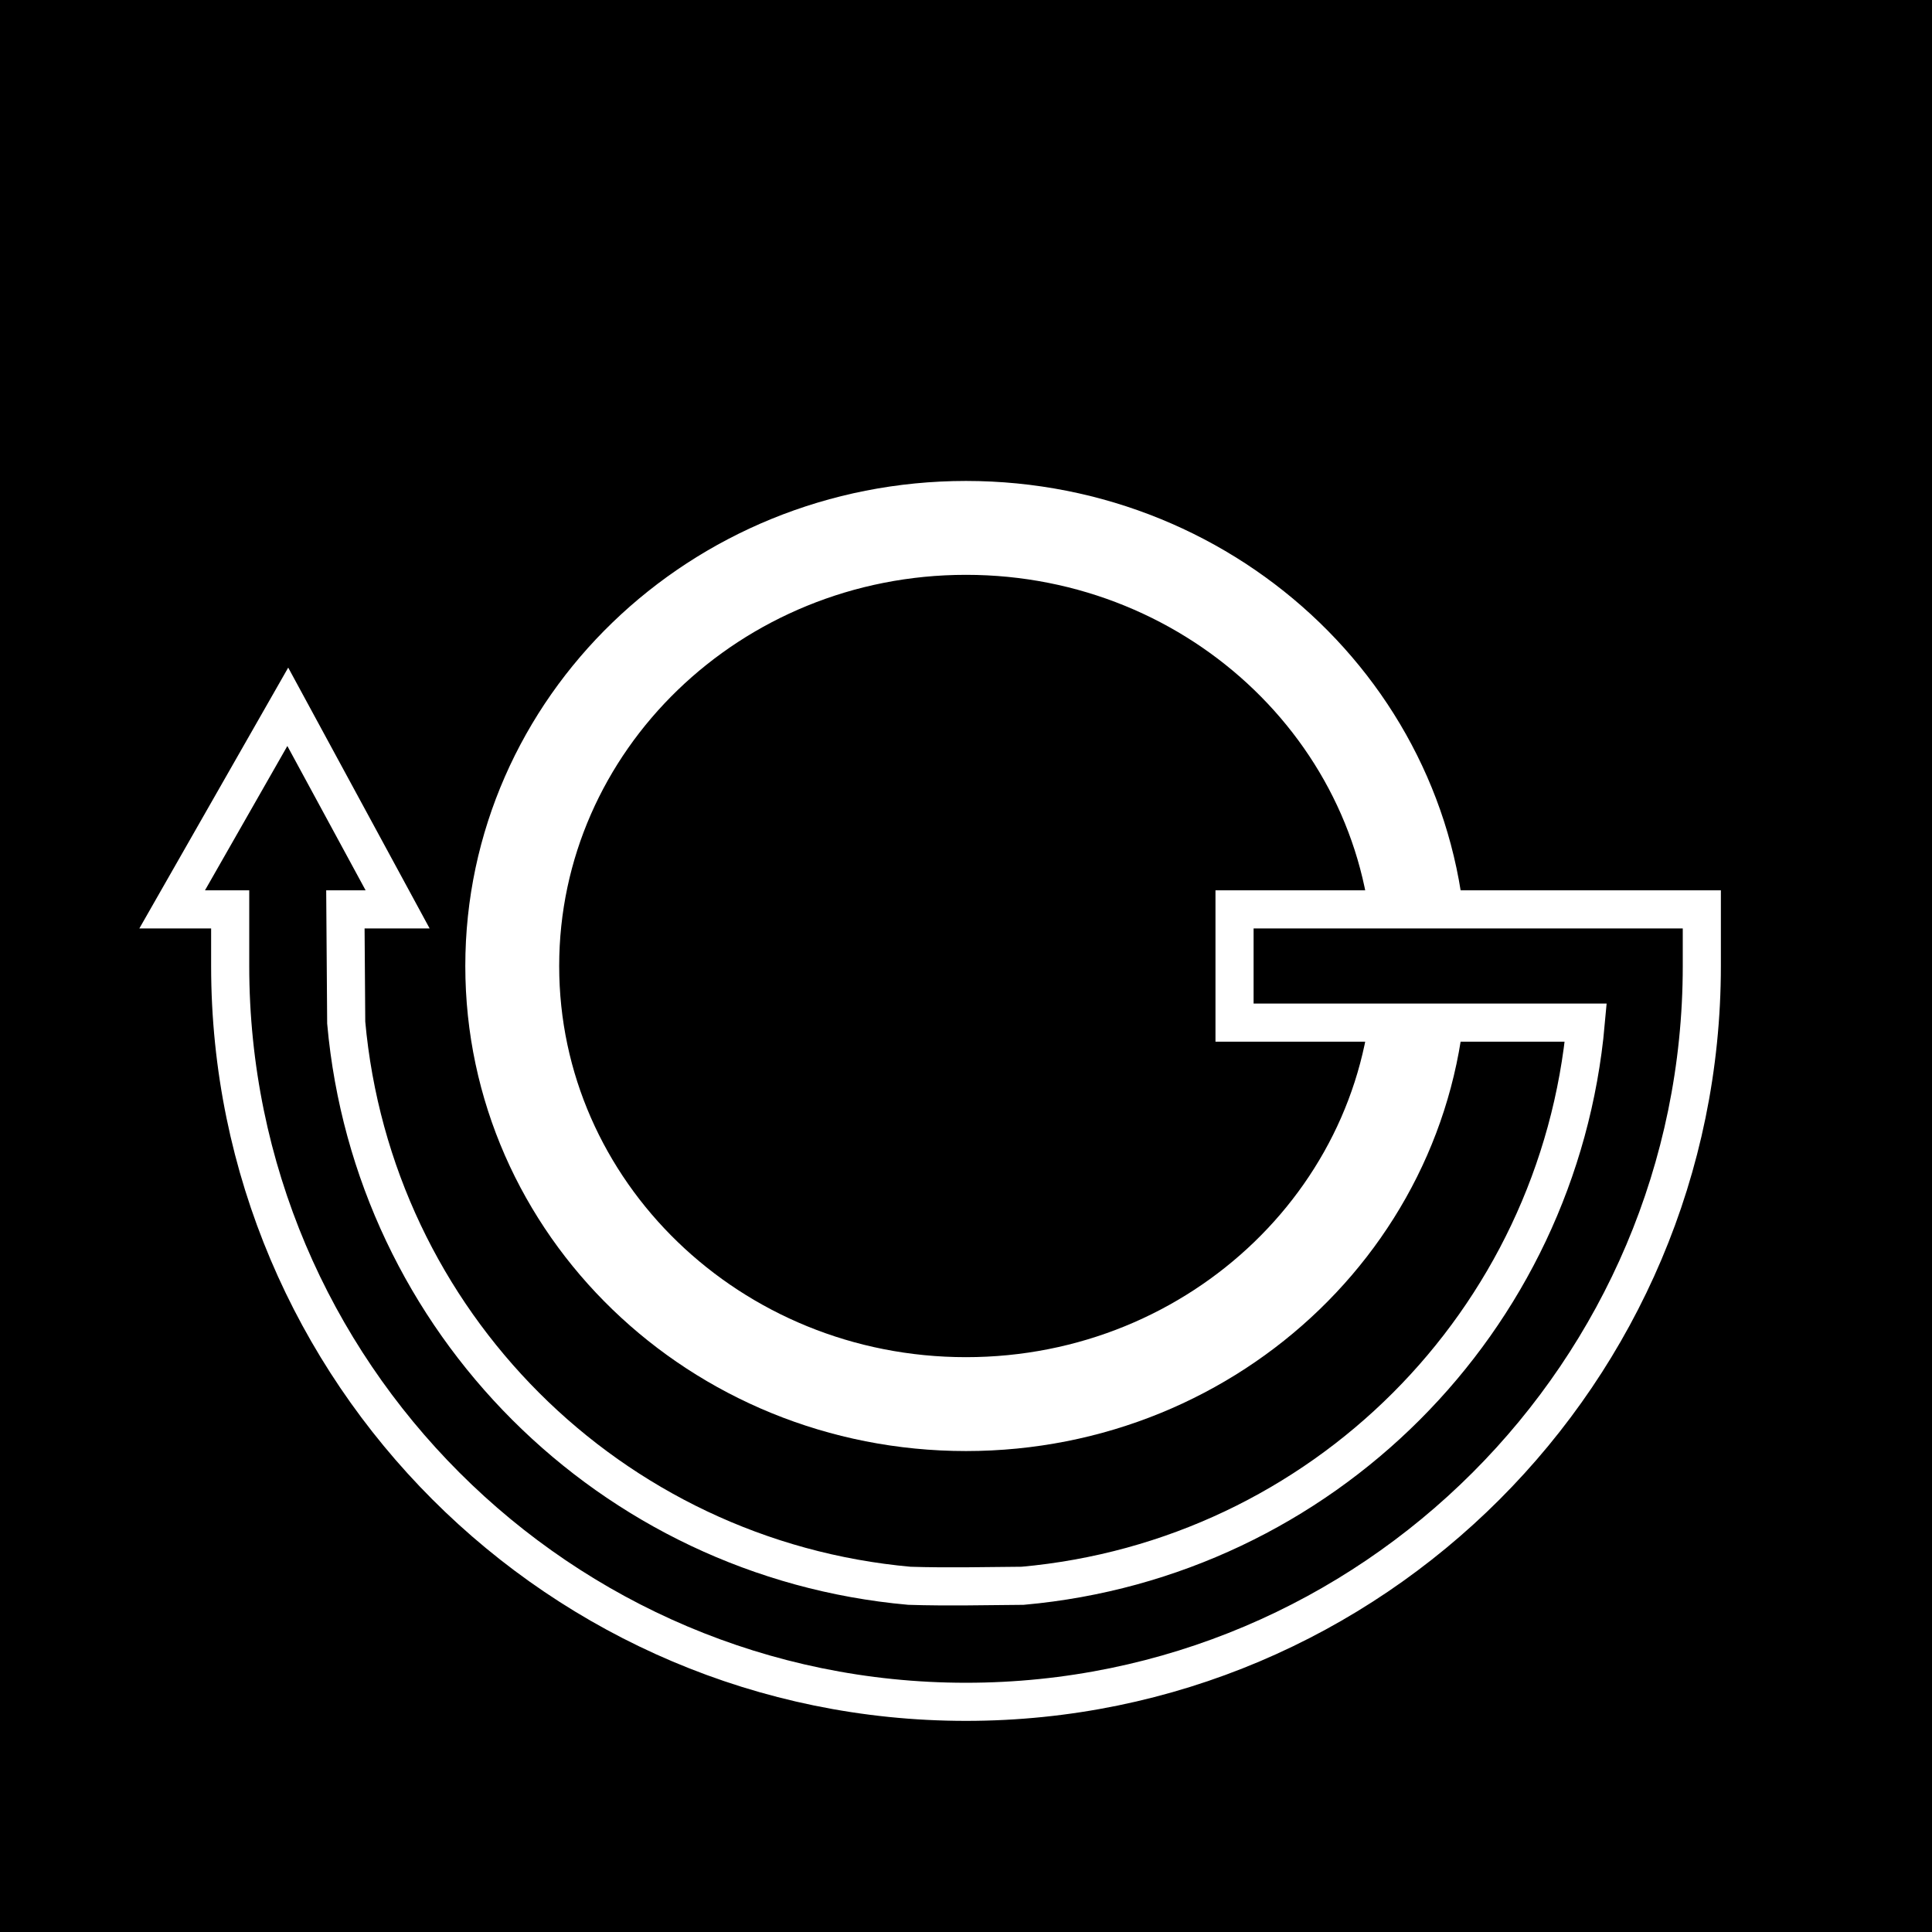
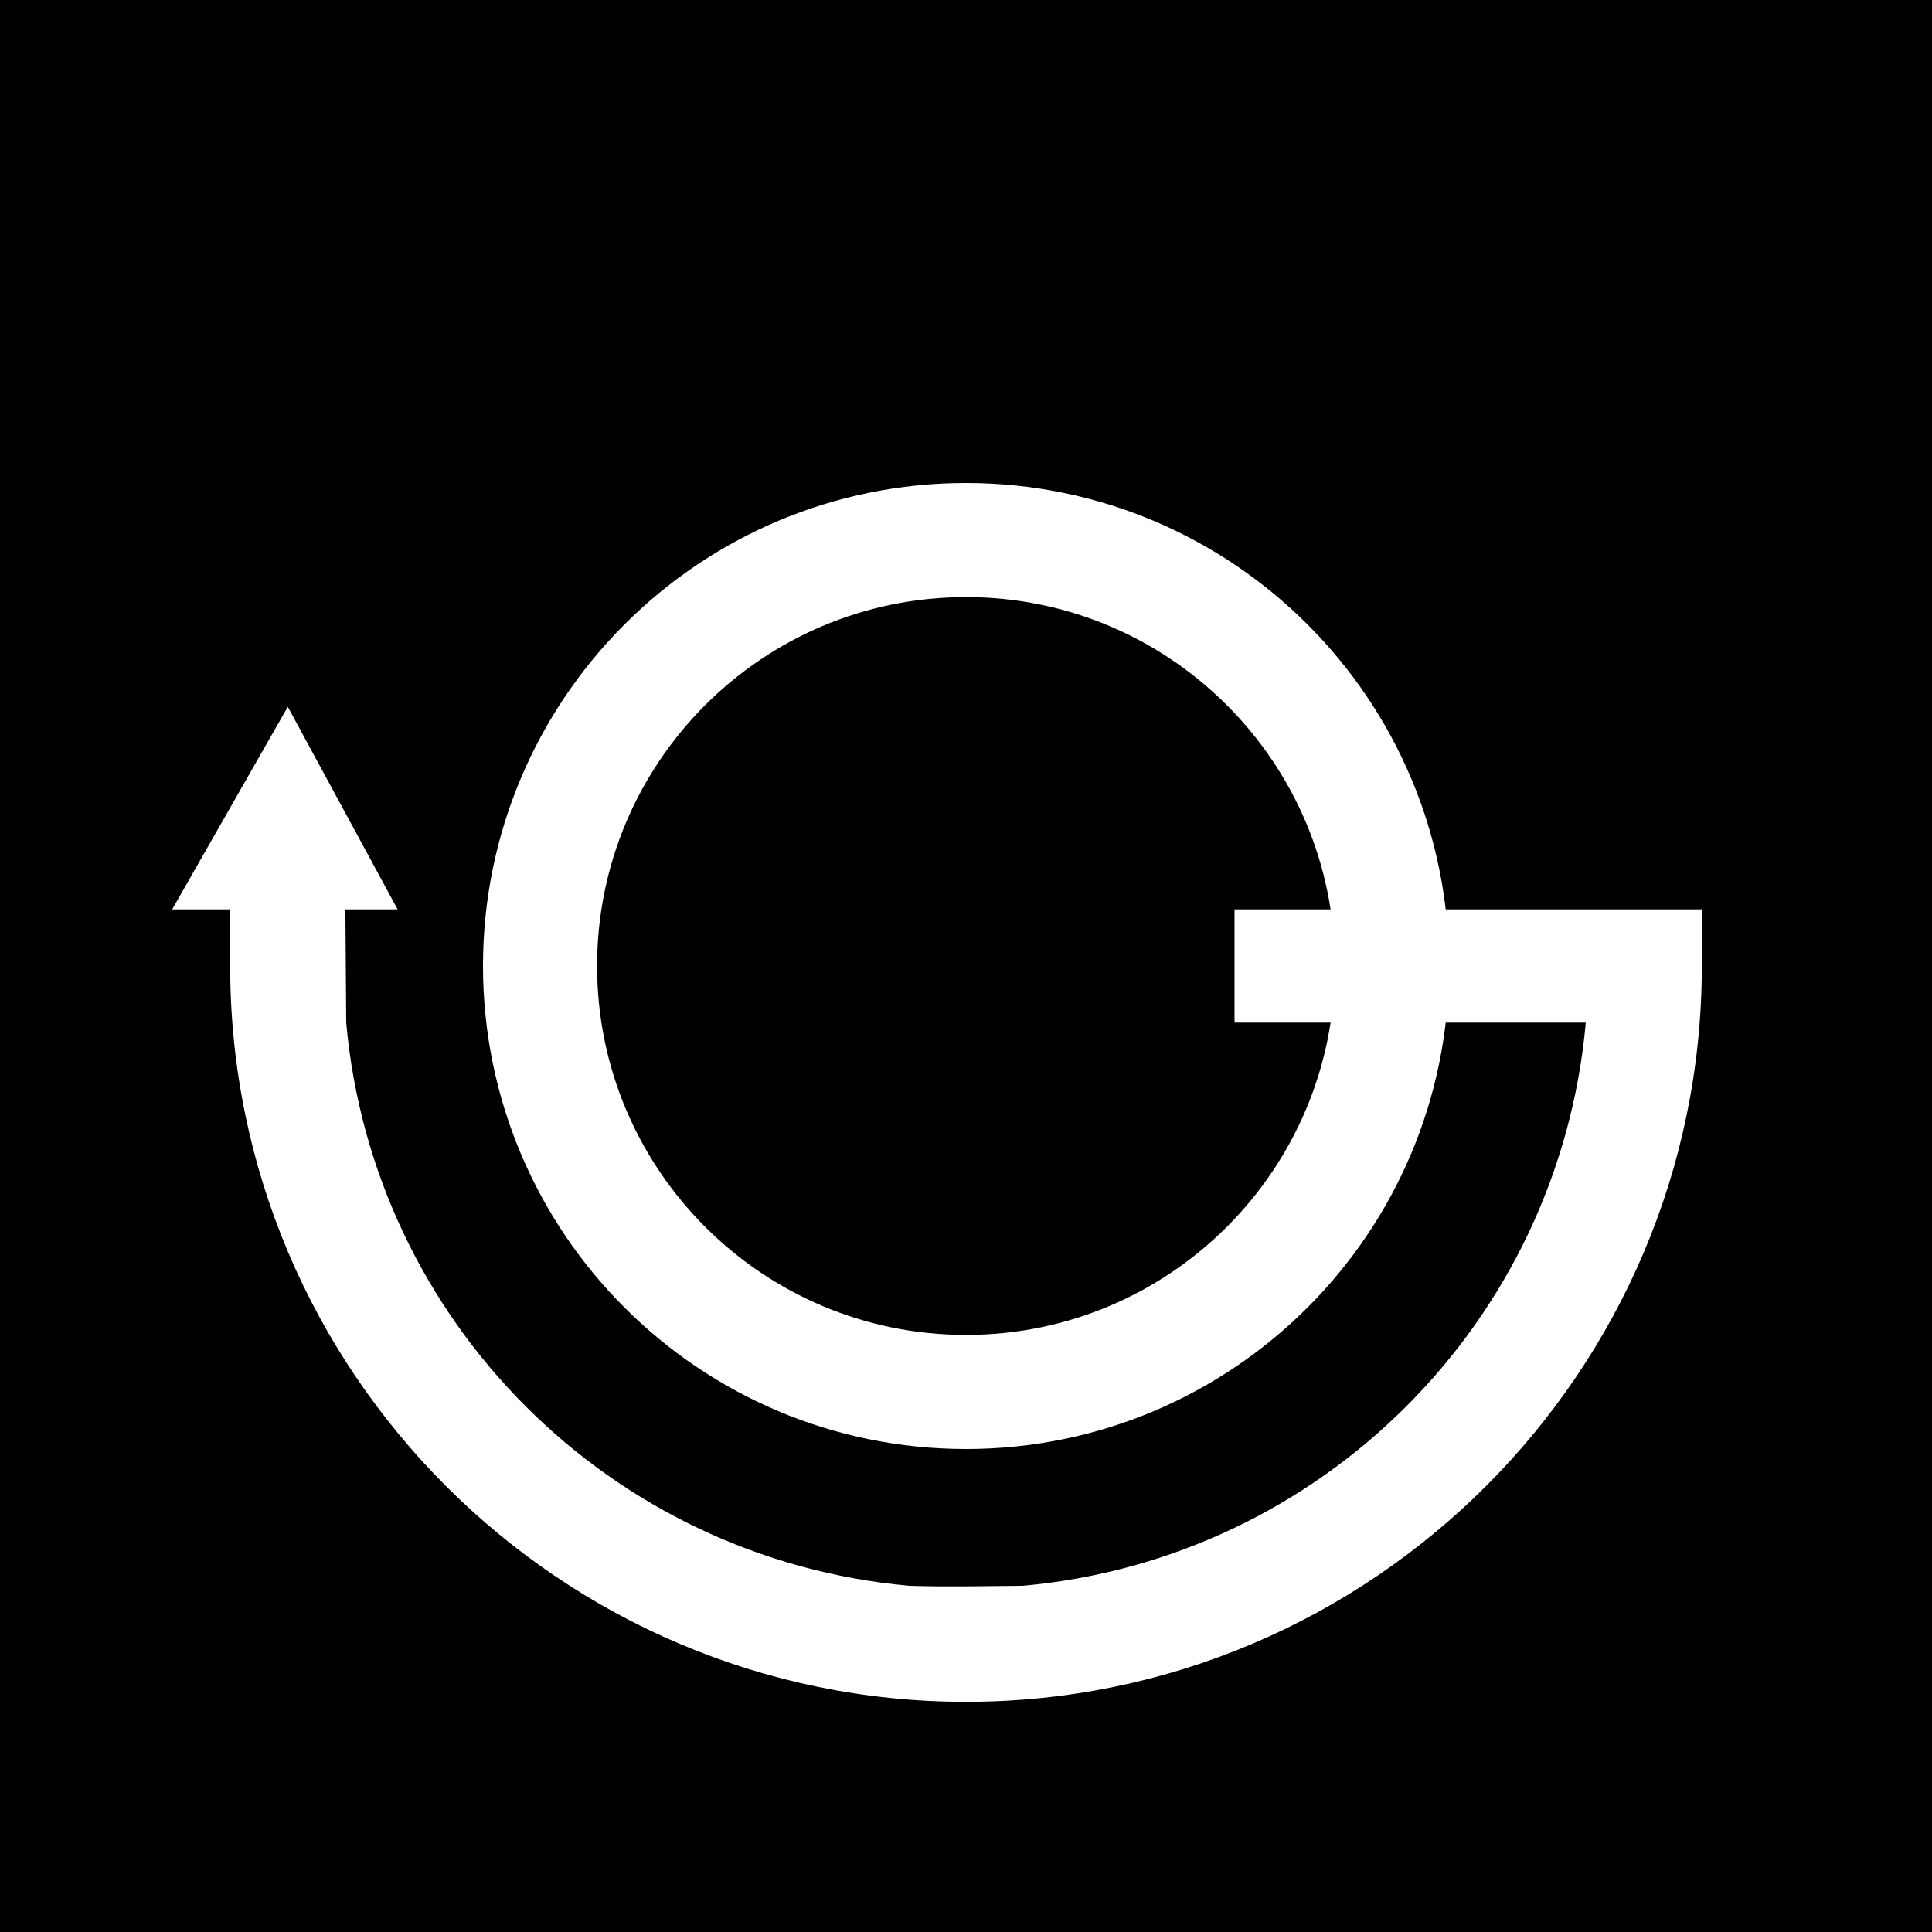
- <svg xmlns="http://www.w3.org/2000/svg" xmlns:ns1="http://www.openswatchbook.org/uri/2009/osb" xmlns:xlink="http://www.w3.org/1999/xlink" viewBox="0 0 512 512" id="svg2" version="1.1" width="100%" height="100%">
+ <svg xmlns="http://www.w3.org/2000/svg" xmlns:xlink="http://www.w3.org/1999/xlink" viewBox="0 0 512 512" id="svg2" version="1.1" width="100%" height="100%">
  <defs id="defs10">
    <marker orient="auto" refY="0.0" refX="0.0" id="EmptyTriangleOutS" style="overflow:visible">
      <path id="path4149" d="M 5.77,0.0 L -2.88,5.0 L -2.88,-5.0 L 5.77,0.0 z " style="fill-rule:evenodd;fill:#FFFFFF;stroke:#000000;stroke-width:1.0pt" transform="scale(0.2) translate(-3.0,0)" />
    </marker>
    <marker orient="auto" refY="0.0" refX="0.0" id="EmptyTriangleInM" style="overflow:visible">
      <path id="path4137" d="M 5.77,0.0 L -2.88,5.0 L -2.88,-5.0 L 5.77,0.0 z " style="fill-rule:evenodd;fill:#FFFFFF;stroke:#000000;stroke-width:1.0pt" transform="scale(-0.4) translate(-4.5,0)" />
    </marker>
    <marker orient="auto" refY="0.0" refX="0.0" id="EmptyTriangleOutM" style="overflow:visible">
      <path id="path4146" d="M 5.77,0.0 L -2.88,5.0 L -2.88,-5.0 L 5.77,0.0 z " style="fill-rule:evenodd;fill:#FFFFFF;stroke:#000000;stroke-width:1.0pt" transform="scale(0.4) translate(-4.5,0)" />
    </marker>
    <marker orient="auto" refY="0.0" refX="0.0" id="TriangleInM" style="overflow:visible">
      <path id="path4119" d="M 5.77,0.0 L -2.88,5.0 L -2.88,-5.0 L 5.77,0.0 z " style="fill-rule:evenodd;stroke:#000000;stroke-width:1.0pt" transform="scale(-0.4)" />
    </marker>
    <marker orient="auto" refY="0.0" refX="0.0" id="EmptyTriangleInS" style="overflow:visible">
      <path id="path3936" d="M 5.77,0.0 L -2.88,5.0 L -2.88,-5.0 L 5.77,0.0 z " style="fill-rule:evenodd;fill:#FFFFFF;stroke:#000000;stroke-width:1.0pt" transform="scale(-0.2) translate(-3.0,0)" />
    </marker>
    <marker orient="auto" refY="0.0" refX="0.0" id="TriangleOutS" style="overflow:visible">
      <path id="path3927" d="M 5.77,0.0 L -2.88,5.0 L -2.88,-5.0 L 5.77,0.0 z " style="fill-rule:evenodd;stroke:#000000;stroke-width:1.0pt" transform="scale(0.2)" />
    </marker>
    <marker orient="auto" refY="0.0" refX="0.0" id="TriangleInL" style="overflow:visible">
      <path id="path4097" d="M 5.77,0.0 L -2.88,5.0 L -2.88,-5.0 L 5.77,0.0 z " style="fill-rule:evenodd;stroke:#000000;stroke-width:1.0pt" transform="scale(-0.8)" />
    </marker>
    <marker orient="auto" refY="0.0" refX="0.0" id="Arrow1Lend" style="overflow:visible;">
      <path id="path3967" d="M 0.0,0.0 L 5.0,-5.0 L -12.5,0.0 L 5.0,5.0 L 0.0,0.0 z " style="fill-rule:evenodd;stroke:#000000;stroke-width:1.0pt;" transform="scale(0.8) rotate(180) translate(12.5,0)" />
    </marker>
-     <linearGradient id="linearGradient5237" ns1:paint="solid">
+     <linearGradient id="linearGradient5237">
      <stop style="stop-color:#ffffff;stop-opacity:1;" offset="0" id="stop5239" />
    </linearGradient>
-     <linearGradient id="linearGradient3787" ns1:paint="solid">
+     <linearGradient id="linearGradient3787">
      <stop style="stop-color:#ff0000;stop-opacity:0;" offset="0" id="stop3789" />
    </linearGradient>
    <linearGradient xlink:href="#linearGradient3787" id="linearGradient5295" gradientUnits="userSpaceOnUse" x1="30" y1="257" x2="480" y2="257" />
  </defs>
  <path d="M 512,0 0,0 l 0,512 512,0 z" id="path4" />
-   <path style="fill:none;stroke:#ffffff;stroke-width:30;stroke-linecap:butt;stroke-linejoin:round;stroke-miterlimit:4;stroke-opacity:1;stroke-dasharray:none" id="path5797" d="m 410,267 a 140,145 0 1 1 -280,0 140,145 0 1 1 280,0 z" transform="matrix(0,0.8293104,0.8293104,0,34.57413,32.0862)" />
-   <path id="path3028" d="M 256,451 C 148.482,451 61,363.518 61,256 L 61,241 45.622,241 76.266,187.308 105.376,241 91.532,241 91.75,271 c 7.113,79.289 69.961,142.137 149.25,149.25 9.952,0.326 21.166,0.064 30,0 79.289,-7.113 142.137,-69.961 149.25,-149.25 l -93.086,0 0,-30 108.836,0 15,0 0,15 c 0,107.518 -87.482,195 -195,195 z" style="font-size:medium;font-style:normal;font-variant:normal;font-weight:normal;font-stretch:normal;text-indent:0;text-align:start;text-decoration:none;line-height:normal;letter-spacing:normal;word-spacing:normal;text-transform:none;direction:ltr;block-progression:tb;writing-mode:lr-tb;text-anchor:start;baseline-shift:baseline;color:#000000;fill:#000000;fill-opacity:1;stroke:#ffffff;stroke-width:10.1;stroke-miterlimit:4;stroke-opacity:1;stroke-dasharray:none;marker:none;visibility:visible;display:inline;overflow:visible;enable-background:accumulate;font-family:Sans;-inkscape-font-specification:Sans" />
+   <ellipse style="fill:none;stroke:#ffffff;stroke-width:30.236;stroke-linecap:butt;stroke-linejoin:round;stroke-miterlimit:4;stroke-dasharray:none;stroke-opacity:1" id="path5797" transform="matrix(0,1,1,0,0,0)" cx="256" cy="256" rx="112.882" ry="112.882" />
+   <path id="path3028" d="M 256,451 C 148.482,451 61,363.518 61,256 L 61,241 45.622,241 76.266,187.308 105.376,241 91.532,241 91.75,271 c 7.113,79.289 69.961,142.137 149.25,149.25 9.952,0.326 21.166,0.064 30,0 79.289,-7.113 142.137,-69.961 149.25,-149.25 l -93.086,0 0,-30 108.836,0 15,0 0,15 c 0,107.518 -87.482,195 -195,195 z" style="font-size:medium;font-style:normal;font-variant:normal;font-weight:normal;font-stretch:normal;text-indent:0;text-align:start;text-decoration:none;line-height:normal;letter-spacing:normal;word-spacing:normal;text-transform:none;direction:ltr;block-progression:tb;writing-mode:lr-tb;text-anchor:start;baseline-shift:baseline;color:#000000;fill:#ffffff;fill-opacity:1;stroke:#ffffff;stroke-width:0;stroke-miterlimit:4;stroke-opacity:1;stroke-dasharray:none;marker:none;visibility:visible;display:inline;overflow:visible;enable-background:accumulate;font-family:Sans;-inkscape-font-specification:Sans" />
</svg>
